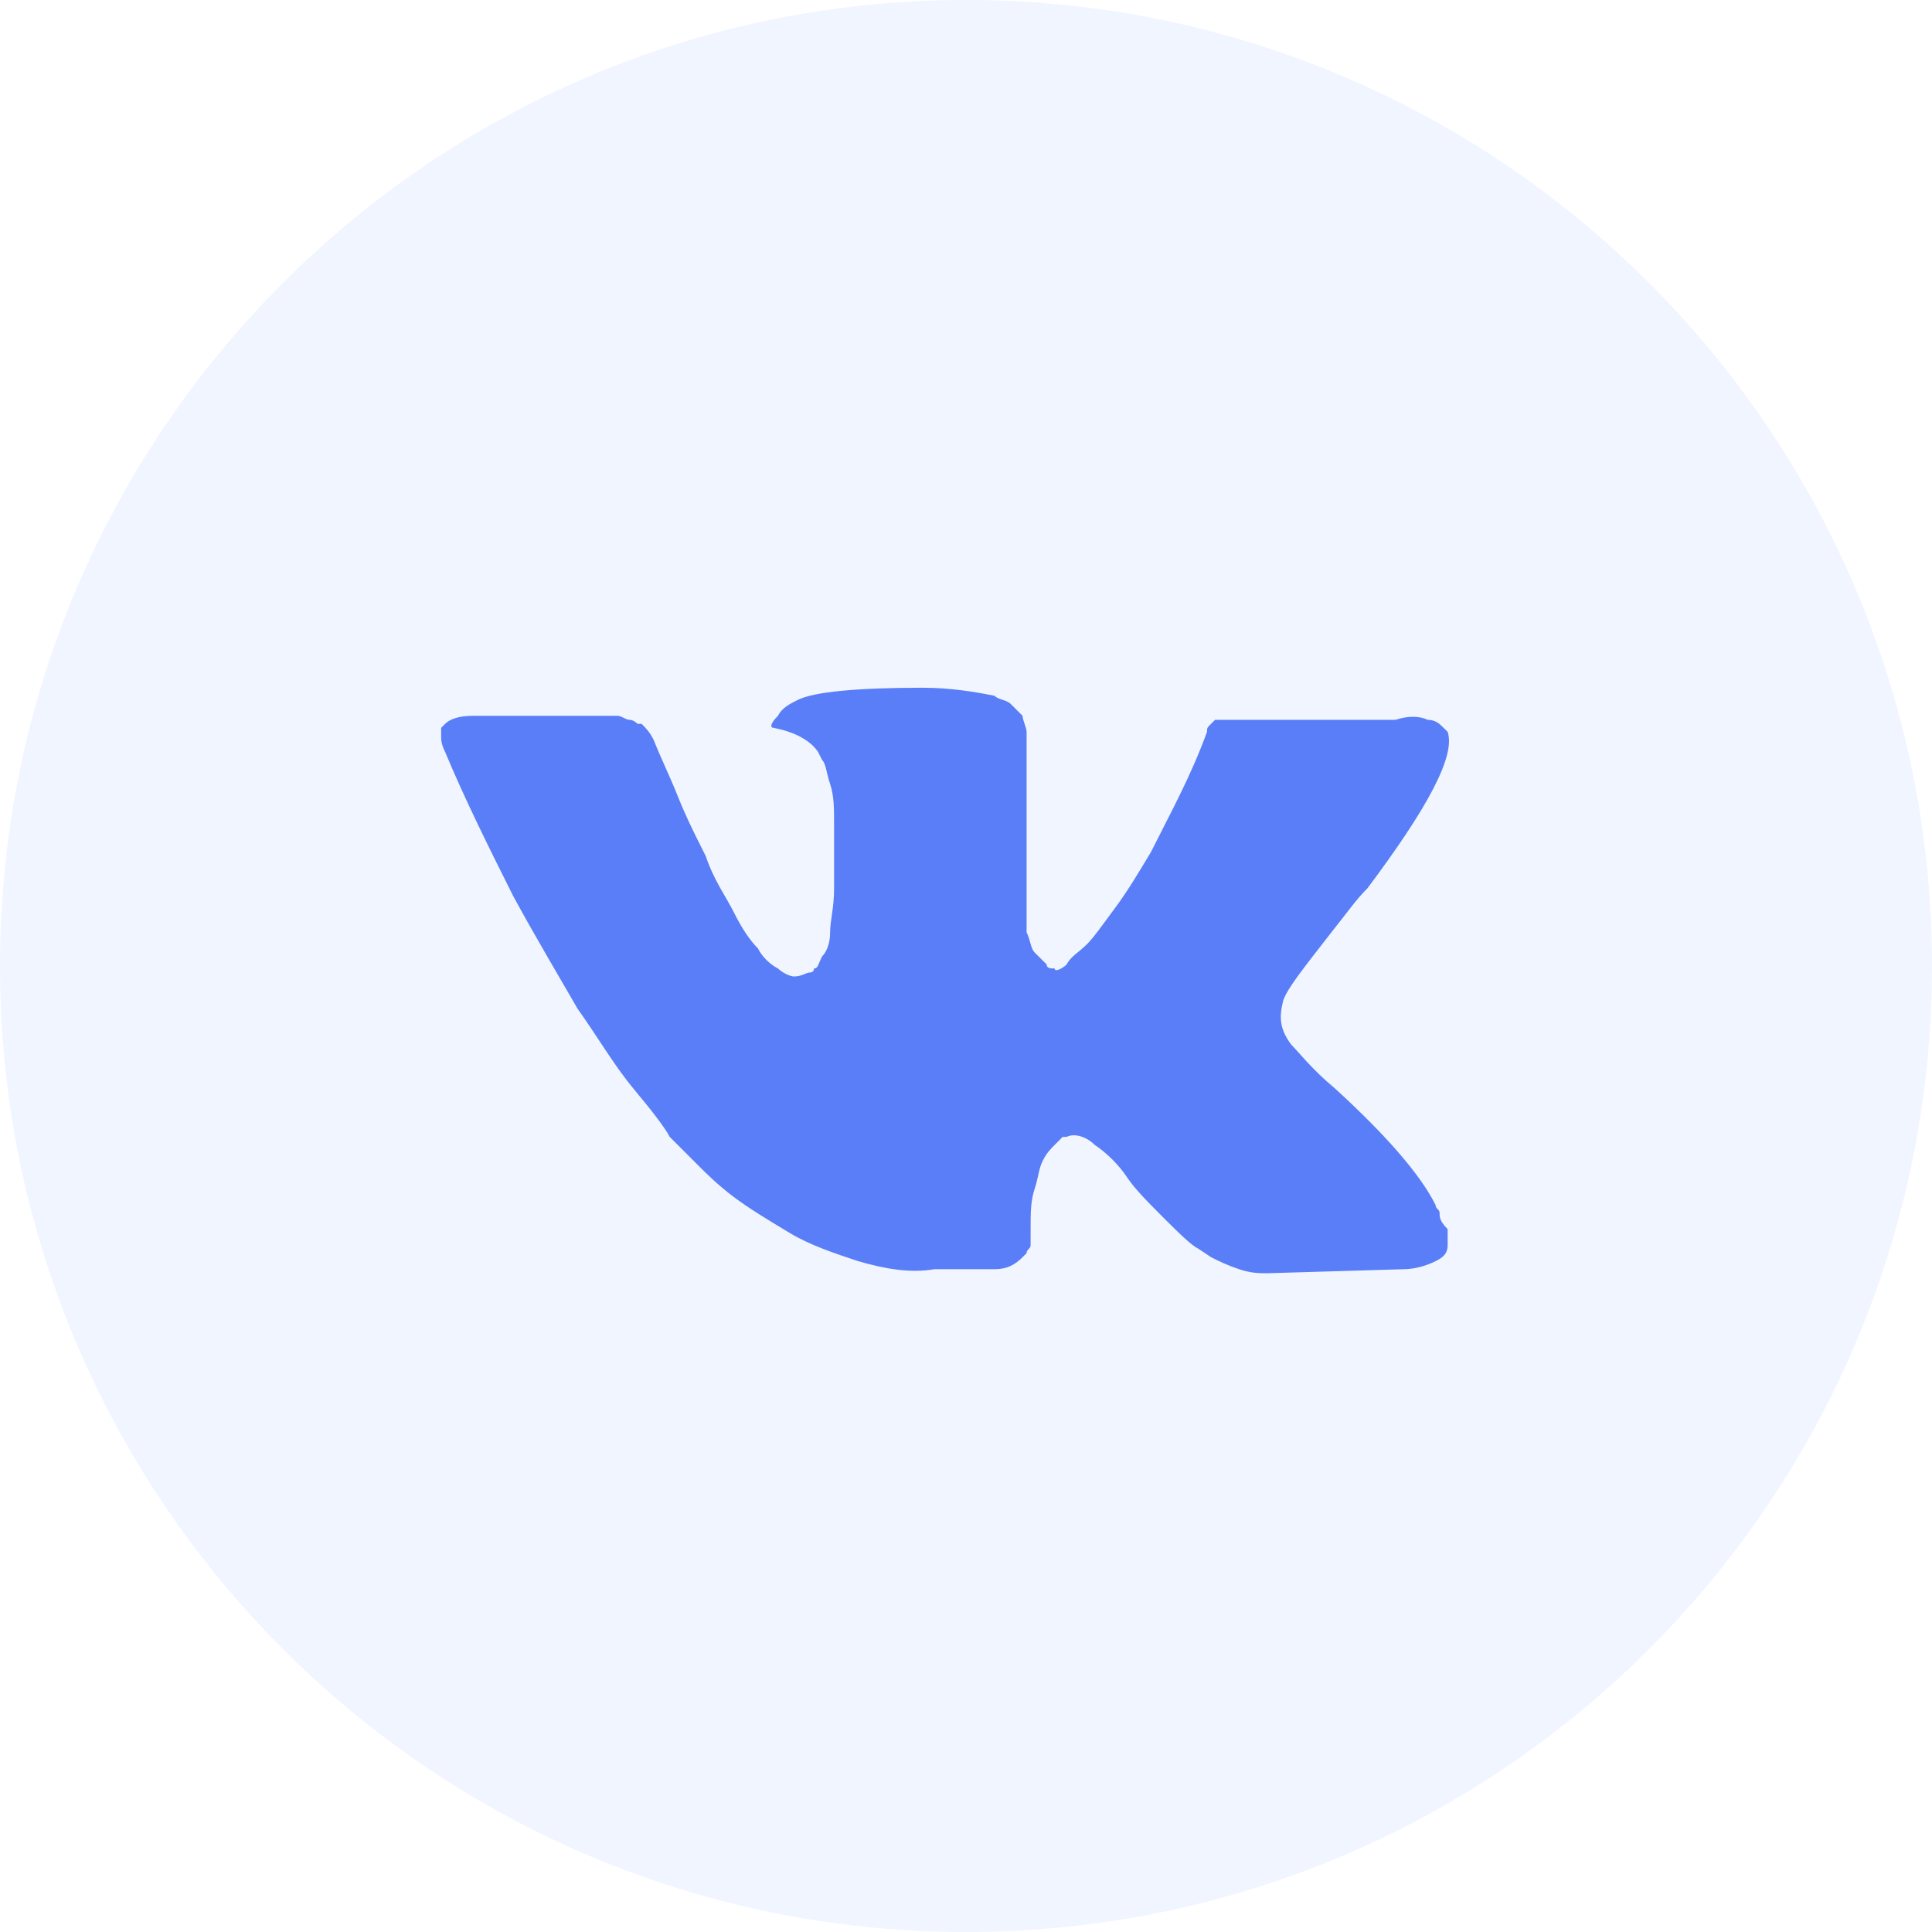
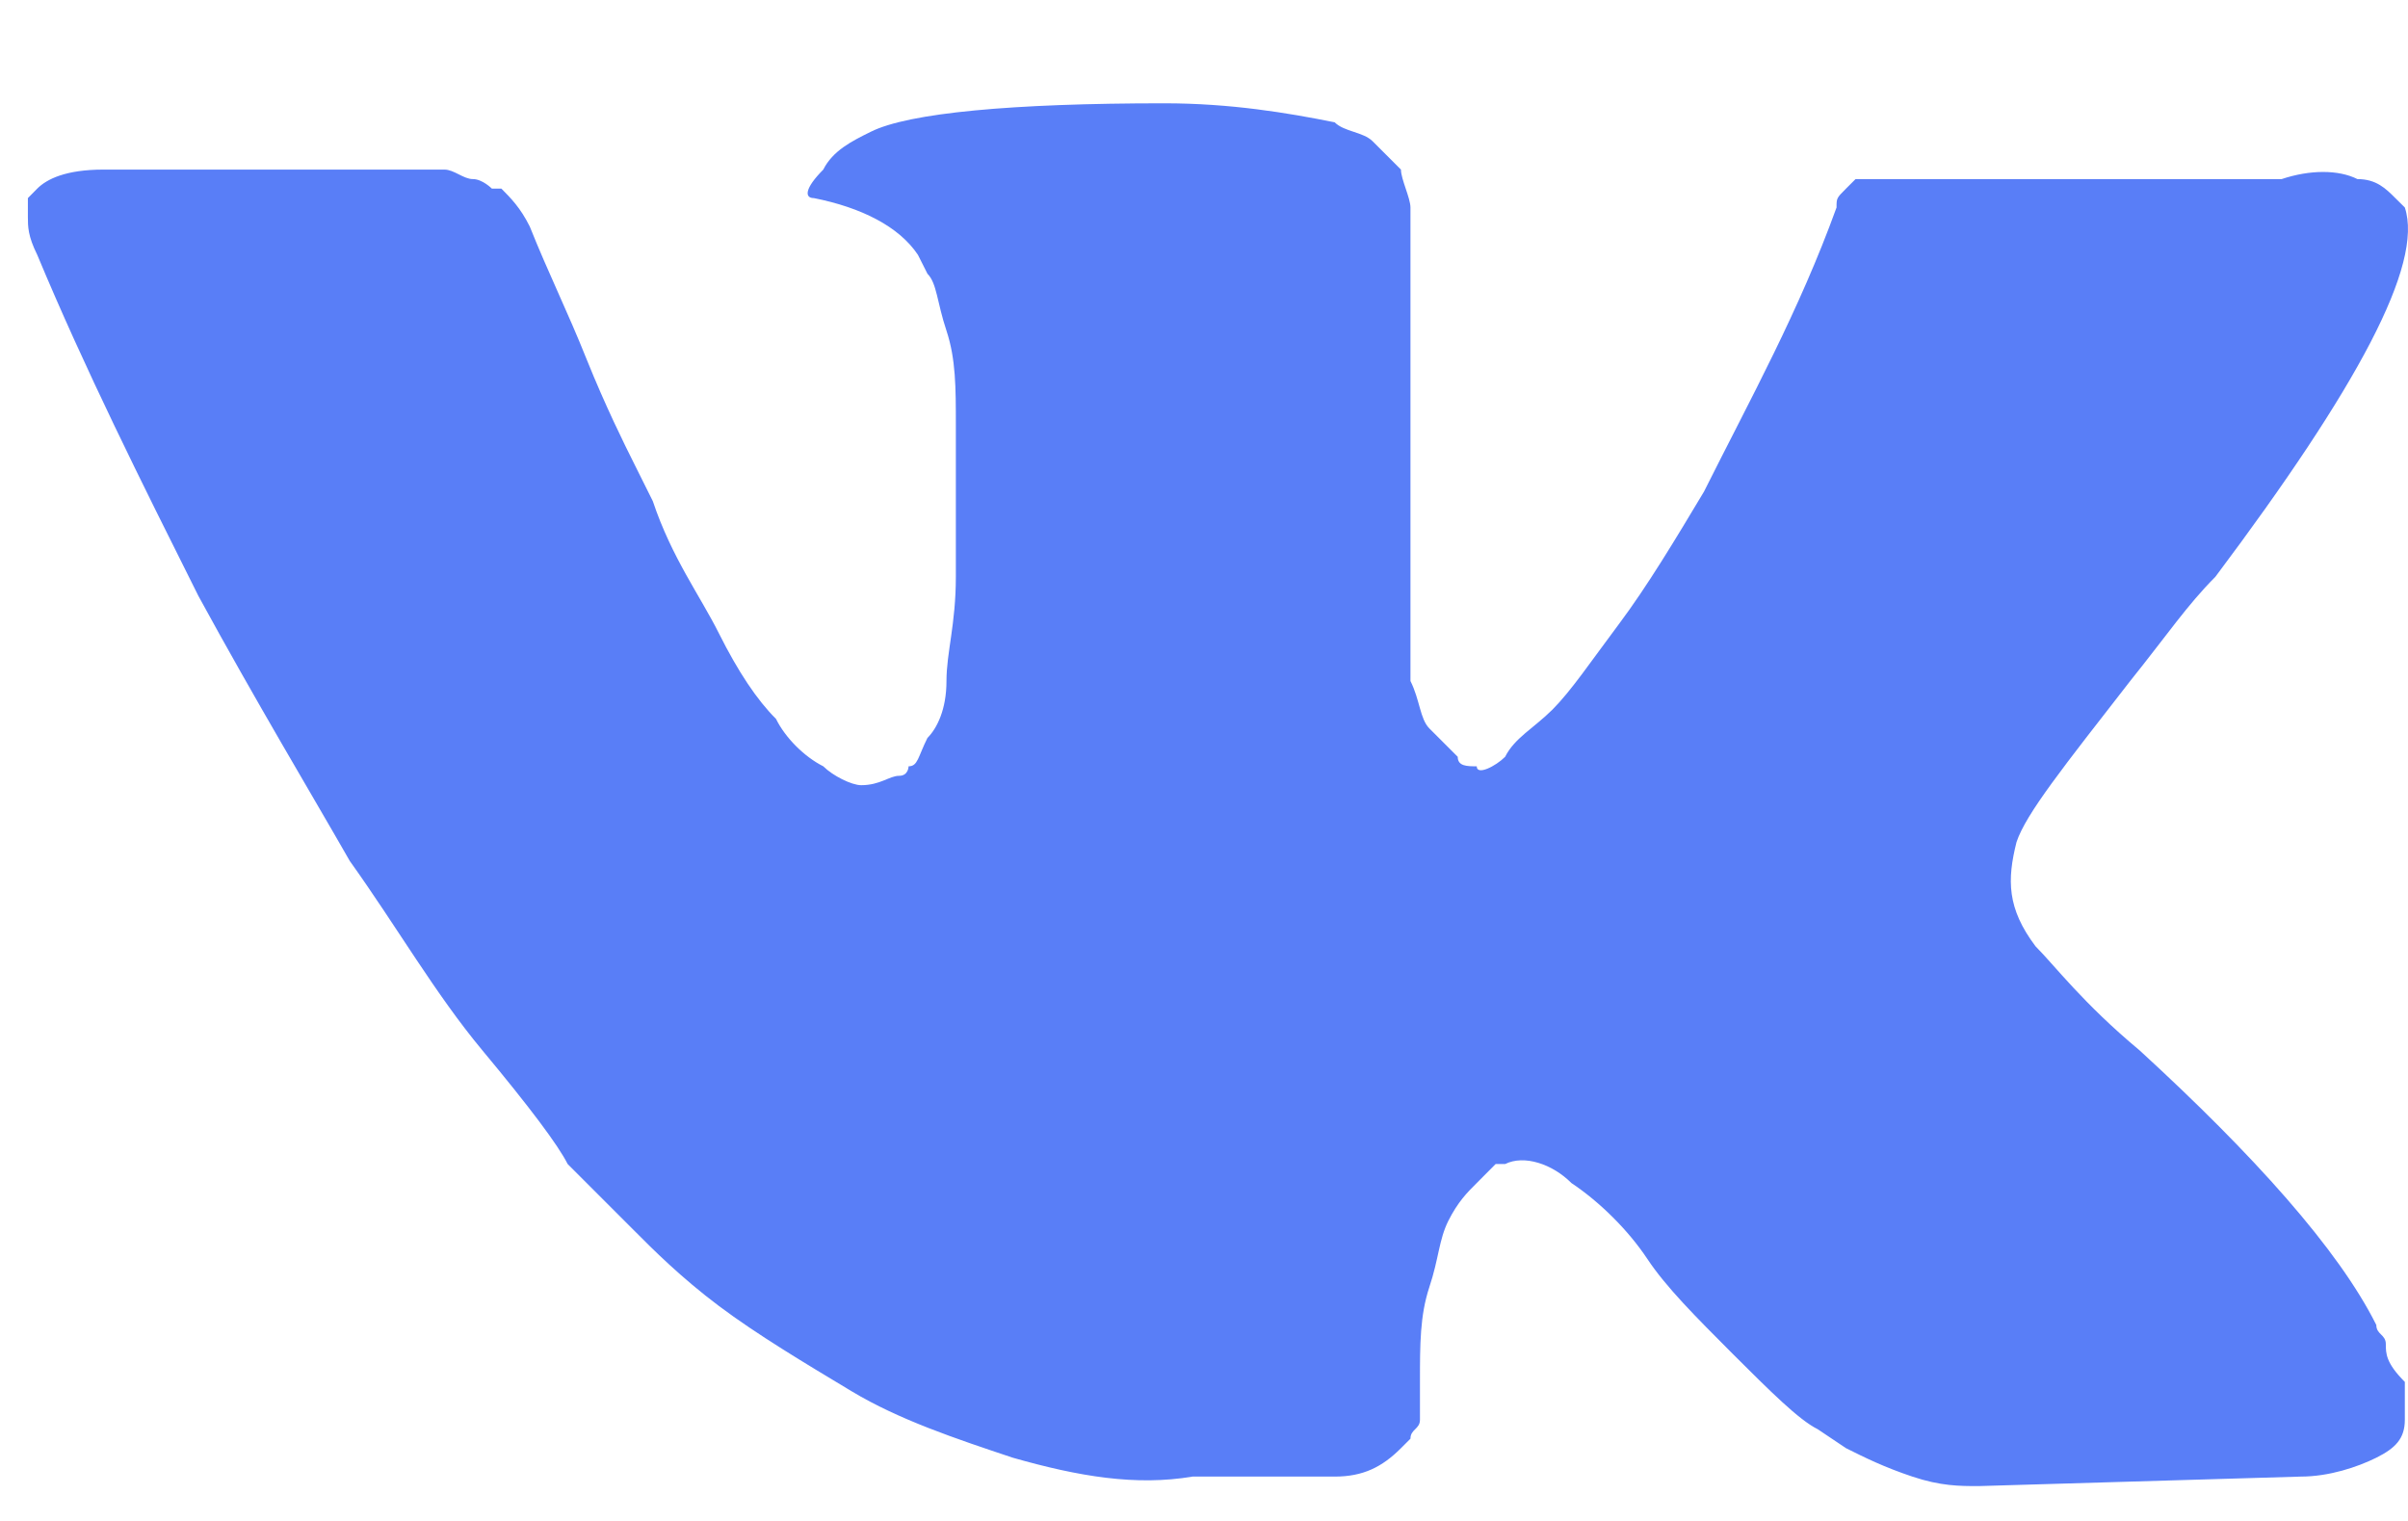
- <svg xmlns="http://www.w3.org/2000/svg" width="36" height="36" viewBox="0 0 36 36" fill="none">
-   <circle cx="18" cy="18" r="18" fill="#F0F5FF" />
-   <path d="M26.825 22.604C26.825 22.529 26.75 22.529 26.75 22.454C26.452 21.857 25.779 21.109 24.882 20.288C24.434 19.914 24.21 19.615 24.061 19.466C23.836 19.167 23.836 18.942 23.911 18.644C23.986 18.419 24.285 18.046 24.808 17.373C25.107 17 25.256 16.776 25.48 16.552C26.601 15.057 27.124 14.086 26.975 13.637L26.9 13.563C26.825 13.488 26.75 13.413 26.601 13.413C26.452 13.338 26.227 13.338 26.003 13.413H23.164C23.089 13.413 23.089 13.413 22.94 13.413C22.865 13.413 22.79 13.413 22.79 13.413H22.715H22.641L22.566 13.488C22.491 13.563 22.491 13.563 22.491 13.637C22.192 14.459 21.819 15.132 21.445 15.879C21.221 16.253 20.997 16.626 20.773 16.925C20.549 17.224 20.399 17.448 20.25 17.598C20.1 17.747 19.951 17.822 19.876 17.971C19.801 18.046 19.652 18.121 19.652 18.046C19.577 18.046 19.503 18.046 19.503 17.971C19.428 17.896 19.353 17.822 19.278 17.747C19.204 17.672 19.204 17.523 19.129 17.373C19.129 17.224 19.129 17.075 19.129 17C19.129 16.925 19.129 16.701 19.129 16.552C19.129 16.327 19.129 16.178 19.129 16.103C19.129 15.879 19.129 15.58 19.129 15.281C19.129 14.982 19.129 14.758 19.129 14.609C19.129 14.459 19.129 14.235 19.129 14.086C19.129 13.861 19.129 13.712 19.129 13.637C19.129 13.563 19.054 13.413 19.054 13.338C18.98 13.264 18.905 13.189 18.83 13.114C18.755 13.04 18.606 13.04 18.531 12.965C18.158 12.89 17.709 12.815 17.186 12.815C15.991 12.815 15.169 12.89 14.87 13.04C14.72 13.114 14.571 13.189 14.496 13.338C14.347 13.488 14.347 13.563 14.421 13.563C14.795 13.637 15.094 13.787 15.243 14.011L15.318 14.16C15.393 14.235 15.393 14.385 15.468 14.609C15.542 14.833 15.542 15.057 15.542 15.356C15.542 15.804 15.542 16.253 15.542 16.552C15.542 16.925 15.468 17.149 15.468 17.373C15.468 17.598 15.393 17.747 15.318 17.822C15.243 17.971 15.243 18.046 15.169 18.046C15.169 18.046 15.169 18.121 15.094 18.121C15.019 18.121 14.945 18.195 14.795 18.195C14.72 18.195 14.571 18.121 14.496 18.046C14.347 17.971 14.197 17.822 14.123 17.672C13.973 17.523 13.824 17.299 13.674 17C13.525 16.701 13.301 16.402 13.151 15.954L13.002 15.655C12.927 15.505 12.778 15.207 12.628 14.833C12.479 14.459 12.329 14.16 12.18 13.787C12.105 13.637 12.03 13.563 11.956 13.488H11.881C11.881 13.488 11.806 13.413 11.732 13.413C11.657 13.413 11.582 13.338 11.507 13.338H8.817C8.519 13.338 8.369 13.413 8.294 13.488L8.22 13.563C8.22 13.563 8.22 13.637 8.22 13.712C8.22 13.787 8.22 13.861 8.294 14.011C8.668 14.908 9.116 15.804 9.565 16.701C10.013 17.523 10.461 18.27 10.76 18.793C11.134 19.316 11.433 19.839 11.806 20.288C12.18 20.736 12.404 21.035 12.479 21.184C12.628 21.334 12.703 21.408 12.778 21.483L13.002 21.707C13.151 21.857 13.376 22.081 13.674 22.305C13.973 22.529 14.347 22.753 14.72 22.977C15.094 23.202 15.542 23.351 15.991 23.5C16.514 23.65 16.962 23.725 17.41 23.65H18.531C18.755 23.65 18.905 23.575 19.054 23.426L19.129 23.351C19.129 23.276 19.204 23.276 19.204 23.202C19.204 23.127 19.204 23.052 19.204 22.903C19.204 22.604 19.204 22.38 19.278 22.155C19.353 21.931 19.353 21.782 19.428 21.633C19.503 21.483 19.577 21.408 19.652 21.334C19.727 21.259 19.801 21.184 19.801 21.184H19.876C20.026 21.109 20.25 21.184 20.399 21.334C20.623 21.483 20.848 21.707 20.997 21.931C21.146 22.155 21.371 22.38 21.669 22.679C21.968 22.977 22.192 23.202 22.342 23.276L22.566 23.426C22.715 23.5 22.865 23.575 23.089 23.65C23.313 23.725 23.463 23.725 23.612 23.725L26.153 23.65C26.377 23.65 26.601 23.575 26.75 23.5C26.9 23.426 26.975 23.351 26.975 23.202C26.975 23.127 26.975 22.977 26.975 22.903C26.825 22.753 26.825 22.678 26.825 22.604Z" fill="#597EF7" />
+ <svg xmlns="http://www.w3.org/2000/svg" width="19" height="12" viewBox="0 0 19 12" fill="none">
+   <path d="M18.825 10.604C18.825 10.529 18.75 10.529 18.75 10.454C18.452 9.857 17.779 9.109 16.882 8.287C16.434 7.914 16.21 7.615 16.061 7.466C15.836 7.167 15.836 6.943 15.911 6.644C15.986 6.419 16.285 6.046 16.808 5.373C17.107 5 17.256 4.776 17.48 4.551C18.601 3.057 19.124 2.086 18.975 1.637L18.9 1.563C18.825 1.488 18.75 1.413 18.601 1.413C18.452 1.338 18.227 1.338 18.003 1.413H15.164C15.089 1.413 15.089 1.413 14.94 1.413C14.865 1.413 14.79 1.413 14.79 1.413H14.716H14.641L14.566 1.488C14.491 1.563 14.491 1.563 14.491 1.637C14.193 2.459 13.819 3.132 13.445 3.879C13.221 4.253 12.997 4.626 12.773 4.925C12.549 5.224 12.399 5.448 12.25 5.598C12.1 5.747 11.951 5.822 11.876 5.971C11.801 6.046 11.652 6.121 11.652 6.046C11.577 6.046 11.502 6.046 11.502 5.971C11.428 5.896 11.353 5.822 11.278 5.747C11.204 5.672 11.204 5.523 11.129 5.373C11.129 5.224 11.129 5.074 11.129 5C11.129 4.925 11.129 4.701 11.129 4.551C11.129 4.327 11.129 4.178 11.129 4.103C11.129 3.879 11.129 3.58 11.129 3.281C11.129 2.982 11.129 2.758 11.129 2.609C11.129 2.459 11.129 2.235 11.129 2.086C11.129 1.862 11.129 1.712 11.129 1.637C11.129 1.563 11.054 1.413 11.054 1.338C10.979 1.264 10.905 1.189 10.83 1.114C10.755 1.04 10.606 1.04 10.531 0.965C10.158 0.89 9.709 0.815 9.186 0.815C7.991 0.815 7.169 0.89 6.87 1.04C6.72 1.114 6.571 1.189 6.496 1.338C6.347 1.488 6.347 1.563 6.422 1.563C6.795 1.637 7.094 1.787 7.243 2.011L7.318 2.16C7.393 2.235 7.393 2.385 7.468 2.609C7.542 2.833 7.542 3.057 7.542 3.356C7.542 3.804 7.542 4.253 7.542 4.551C7.542 4.925 7.468 5.149 7.468 5.373C7.468 5.598 7.393 5.747 7.318 5.822C7.243 5.971 7.243 6.046 7.169 6.046C7.169 6.046 7.169 6.121 7.094 6.121C7.019 6.121 6.945 6.195 6.795 6.195C6.72 6.195 6.571 6.121 6.496 6.046C6.347 5.971 6.197 5.822 6.123 5.672C5.973 5.523 5.824 5.299 5.674 5C5.525 4.701 5.301 4.402 5.151 3.954L5.002 3.655C4.927 3.505 4.778 3.206 4.628 2.833C4.479 2.459 4.329 2.16 4.18 1.787C4.105 1.637 4.03 1.563 3.956 1.488H3.881C3.881 1.488 3.806 1.413 3.732 1.413C3.657 1.413 3.582 1.338 3.507 1.338H0.817C0.519 1.338 0.369 1.413 0.294 1.488L0.22 1.563C0.22 1.563 0.22 1.637 0.22 1.712C0.22 1.787 0.22 1.862 0.294 2.011C0.668 2.908 1.116 3.804 1.565 4.701C2.013 5.523 2.461 6.27 2.76 6.793C3.134 7.316 3.433 7.839 3.806 8.287C4.18 8.736 4.404 9.035 4.479 9.184C4.628 9.334 4.703 9.408 4.778 9.483L5.002 9.707C5.151 9.857 5.375 10.081 5.674 10.305C5.973 10.529 6.347 10.753 6.72 10.977C7.094 11.202 7.542 11.351 7.991 11.501C8.514 11.65 8.962 11.725 9.41 11.65H10.531C10.755 11.65 10.905 11.575 11.054 11.426L11.129 11.351C11.129 11.276 11.204 11.276 11.204 11.202C11.204 11.127 11.204 11.052 11.204 10.903C11.204 10.604 11.204 10.38 11.278 10.155C11.353 9.931 11.353 9.782 11.428 9.632C11.503 9.483 11.577 9.408 11.652 9.334C11.727 9.259 11.801 9.184 11.801 9.184H11.876C12.026 9.109 12.25 9.184 12.399 9.334C12.623 9.483 12.848 9.707 12.997 9.931C13.146 10.155 13.371 10.38 13.669 10.679C13.968 10.977 14.193 11.202 14.342 11.276L14.566 11.426C14.716 11.501 14.865 11.575 15.089 11.65C15.313 11.725 15.463 11.725 15.612 11.725L18.153 11.65C18.377 11.65 18.601 11.575 18.75 11.501C18.9 11.426 18.975 11.351 18.975 11.202C18.975 11.127 18.975 10.977 18.975 10.903C18.825 10.753 18.825 10.678 18.825 10.604Z" fill="#597EF7" />
</svg>
